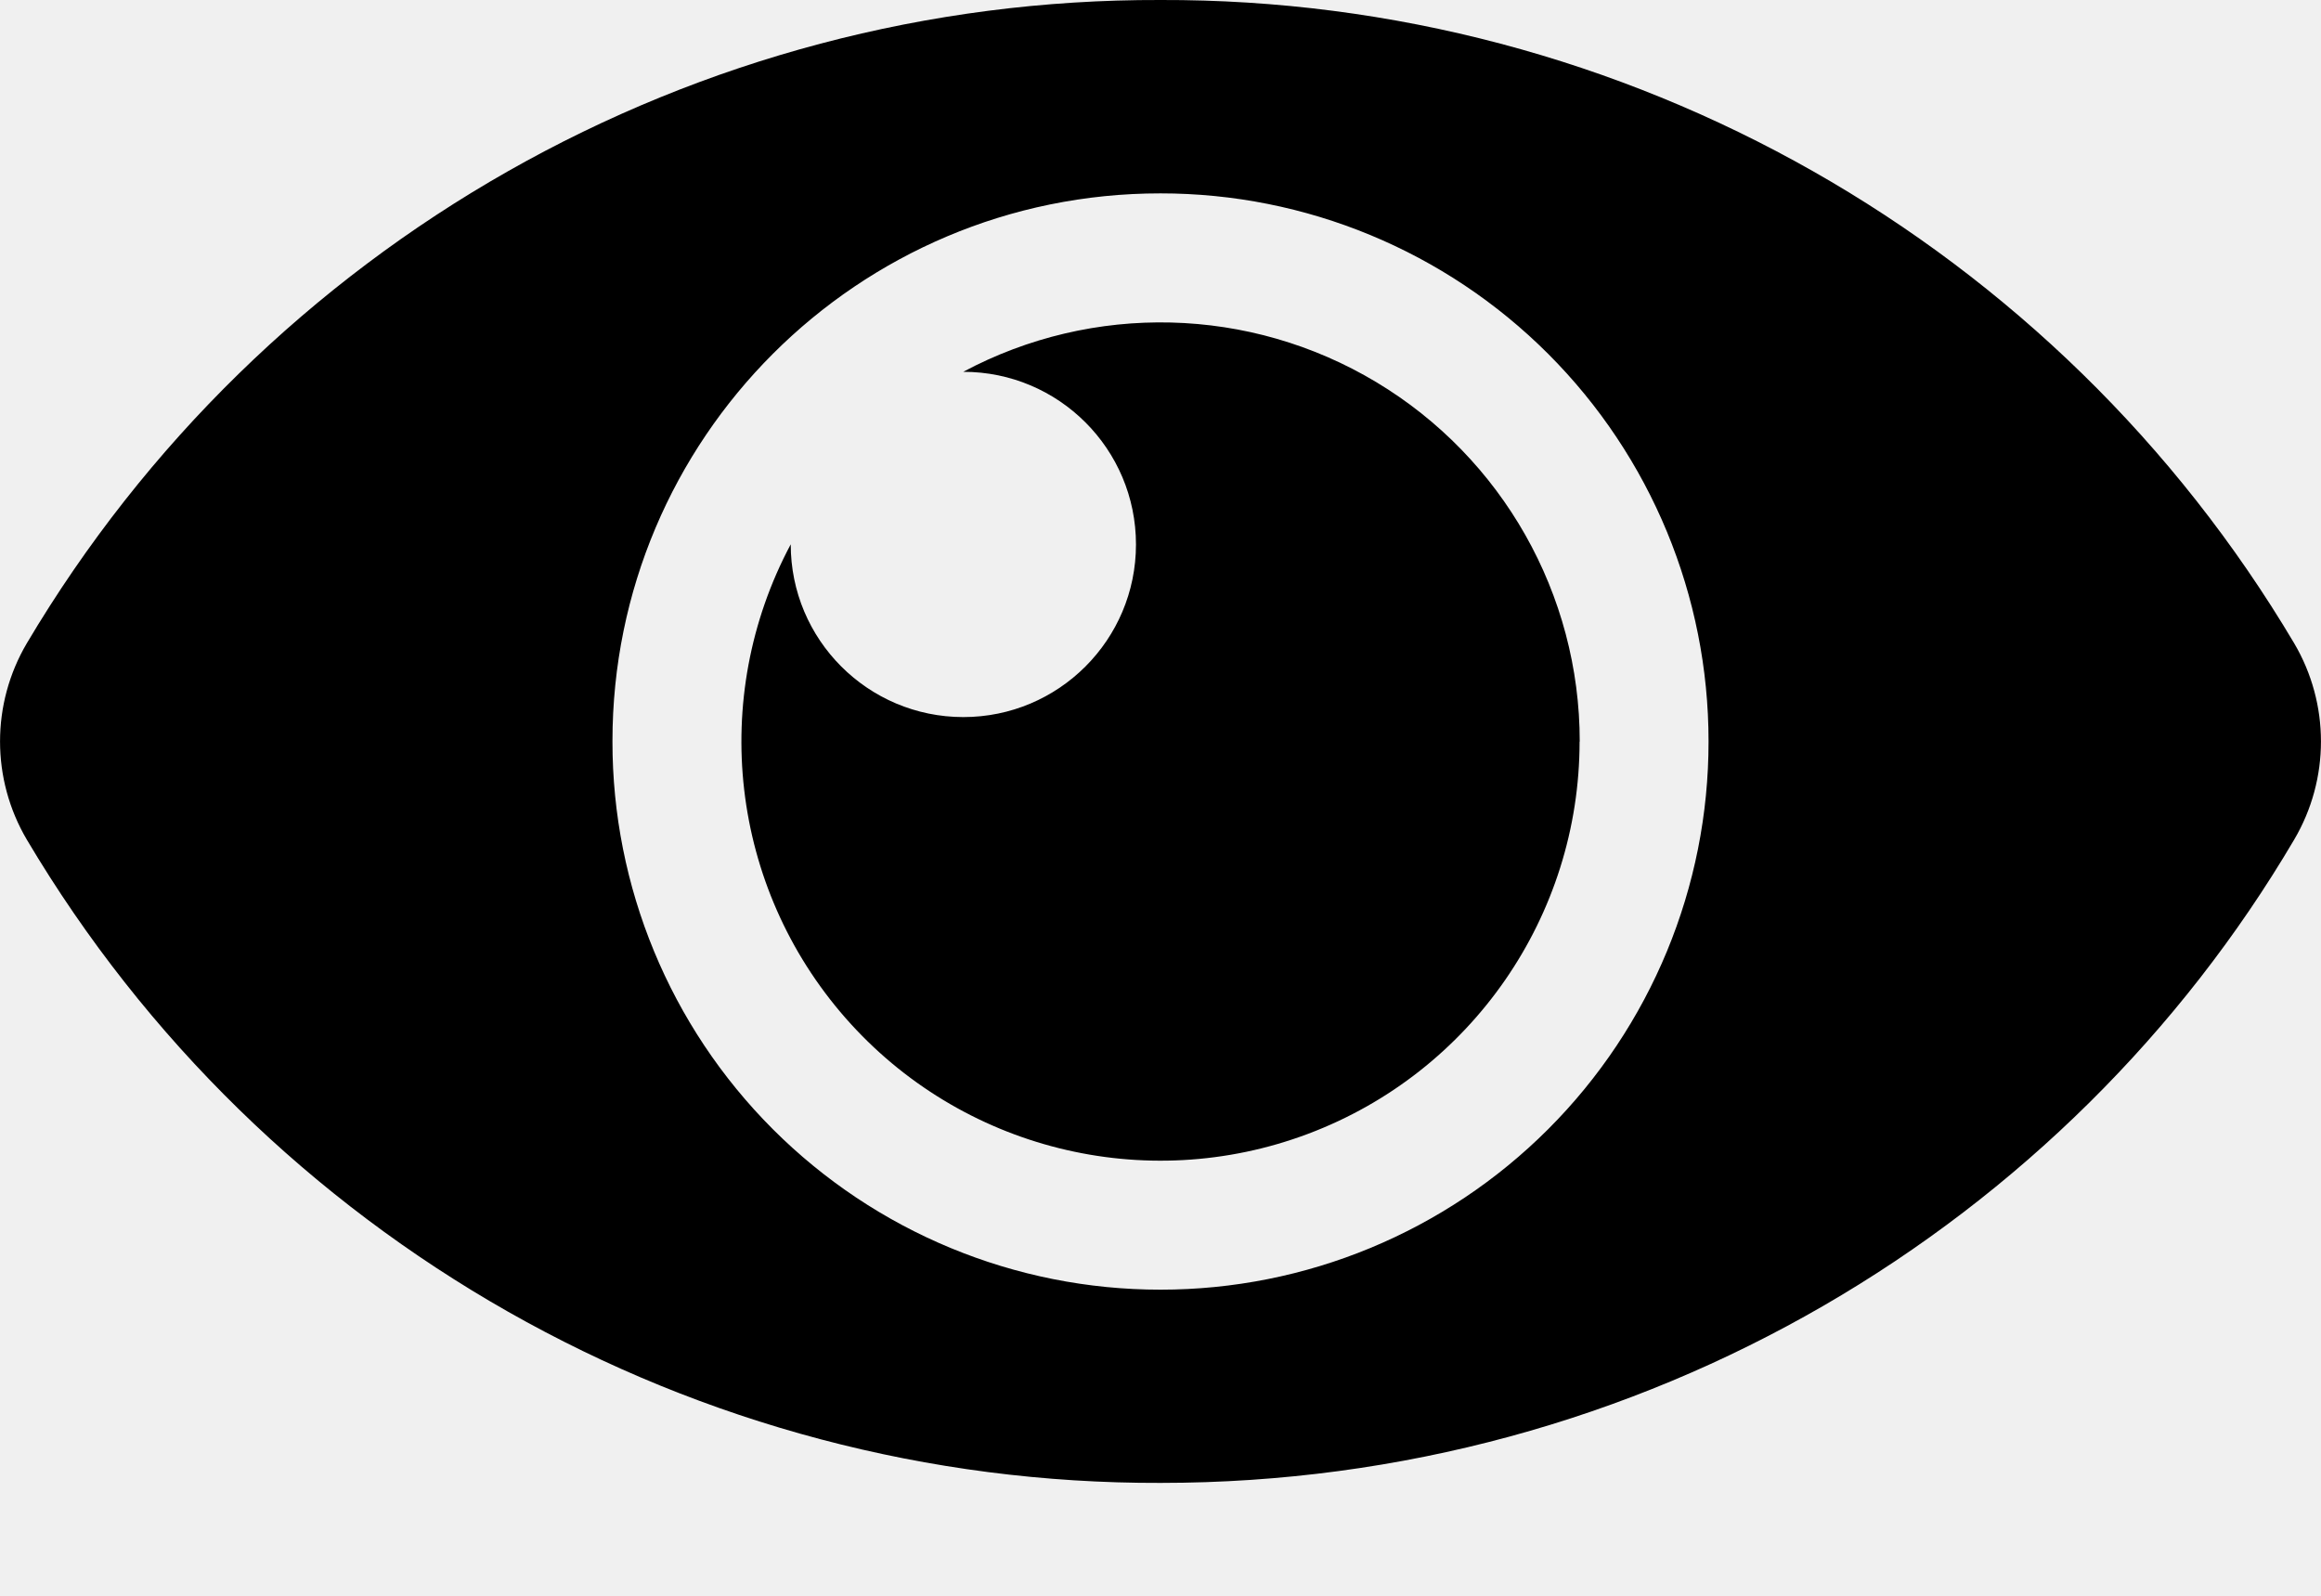
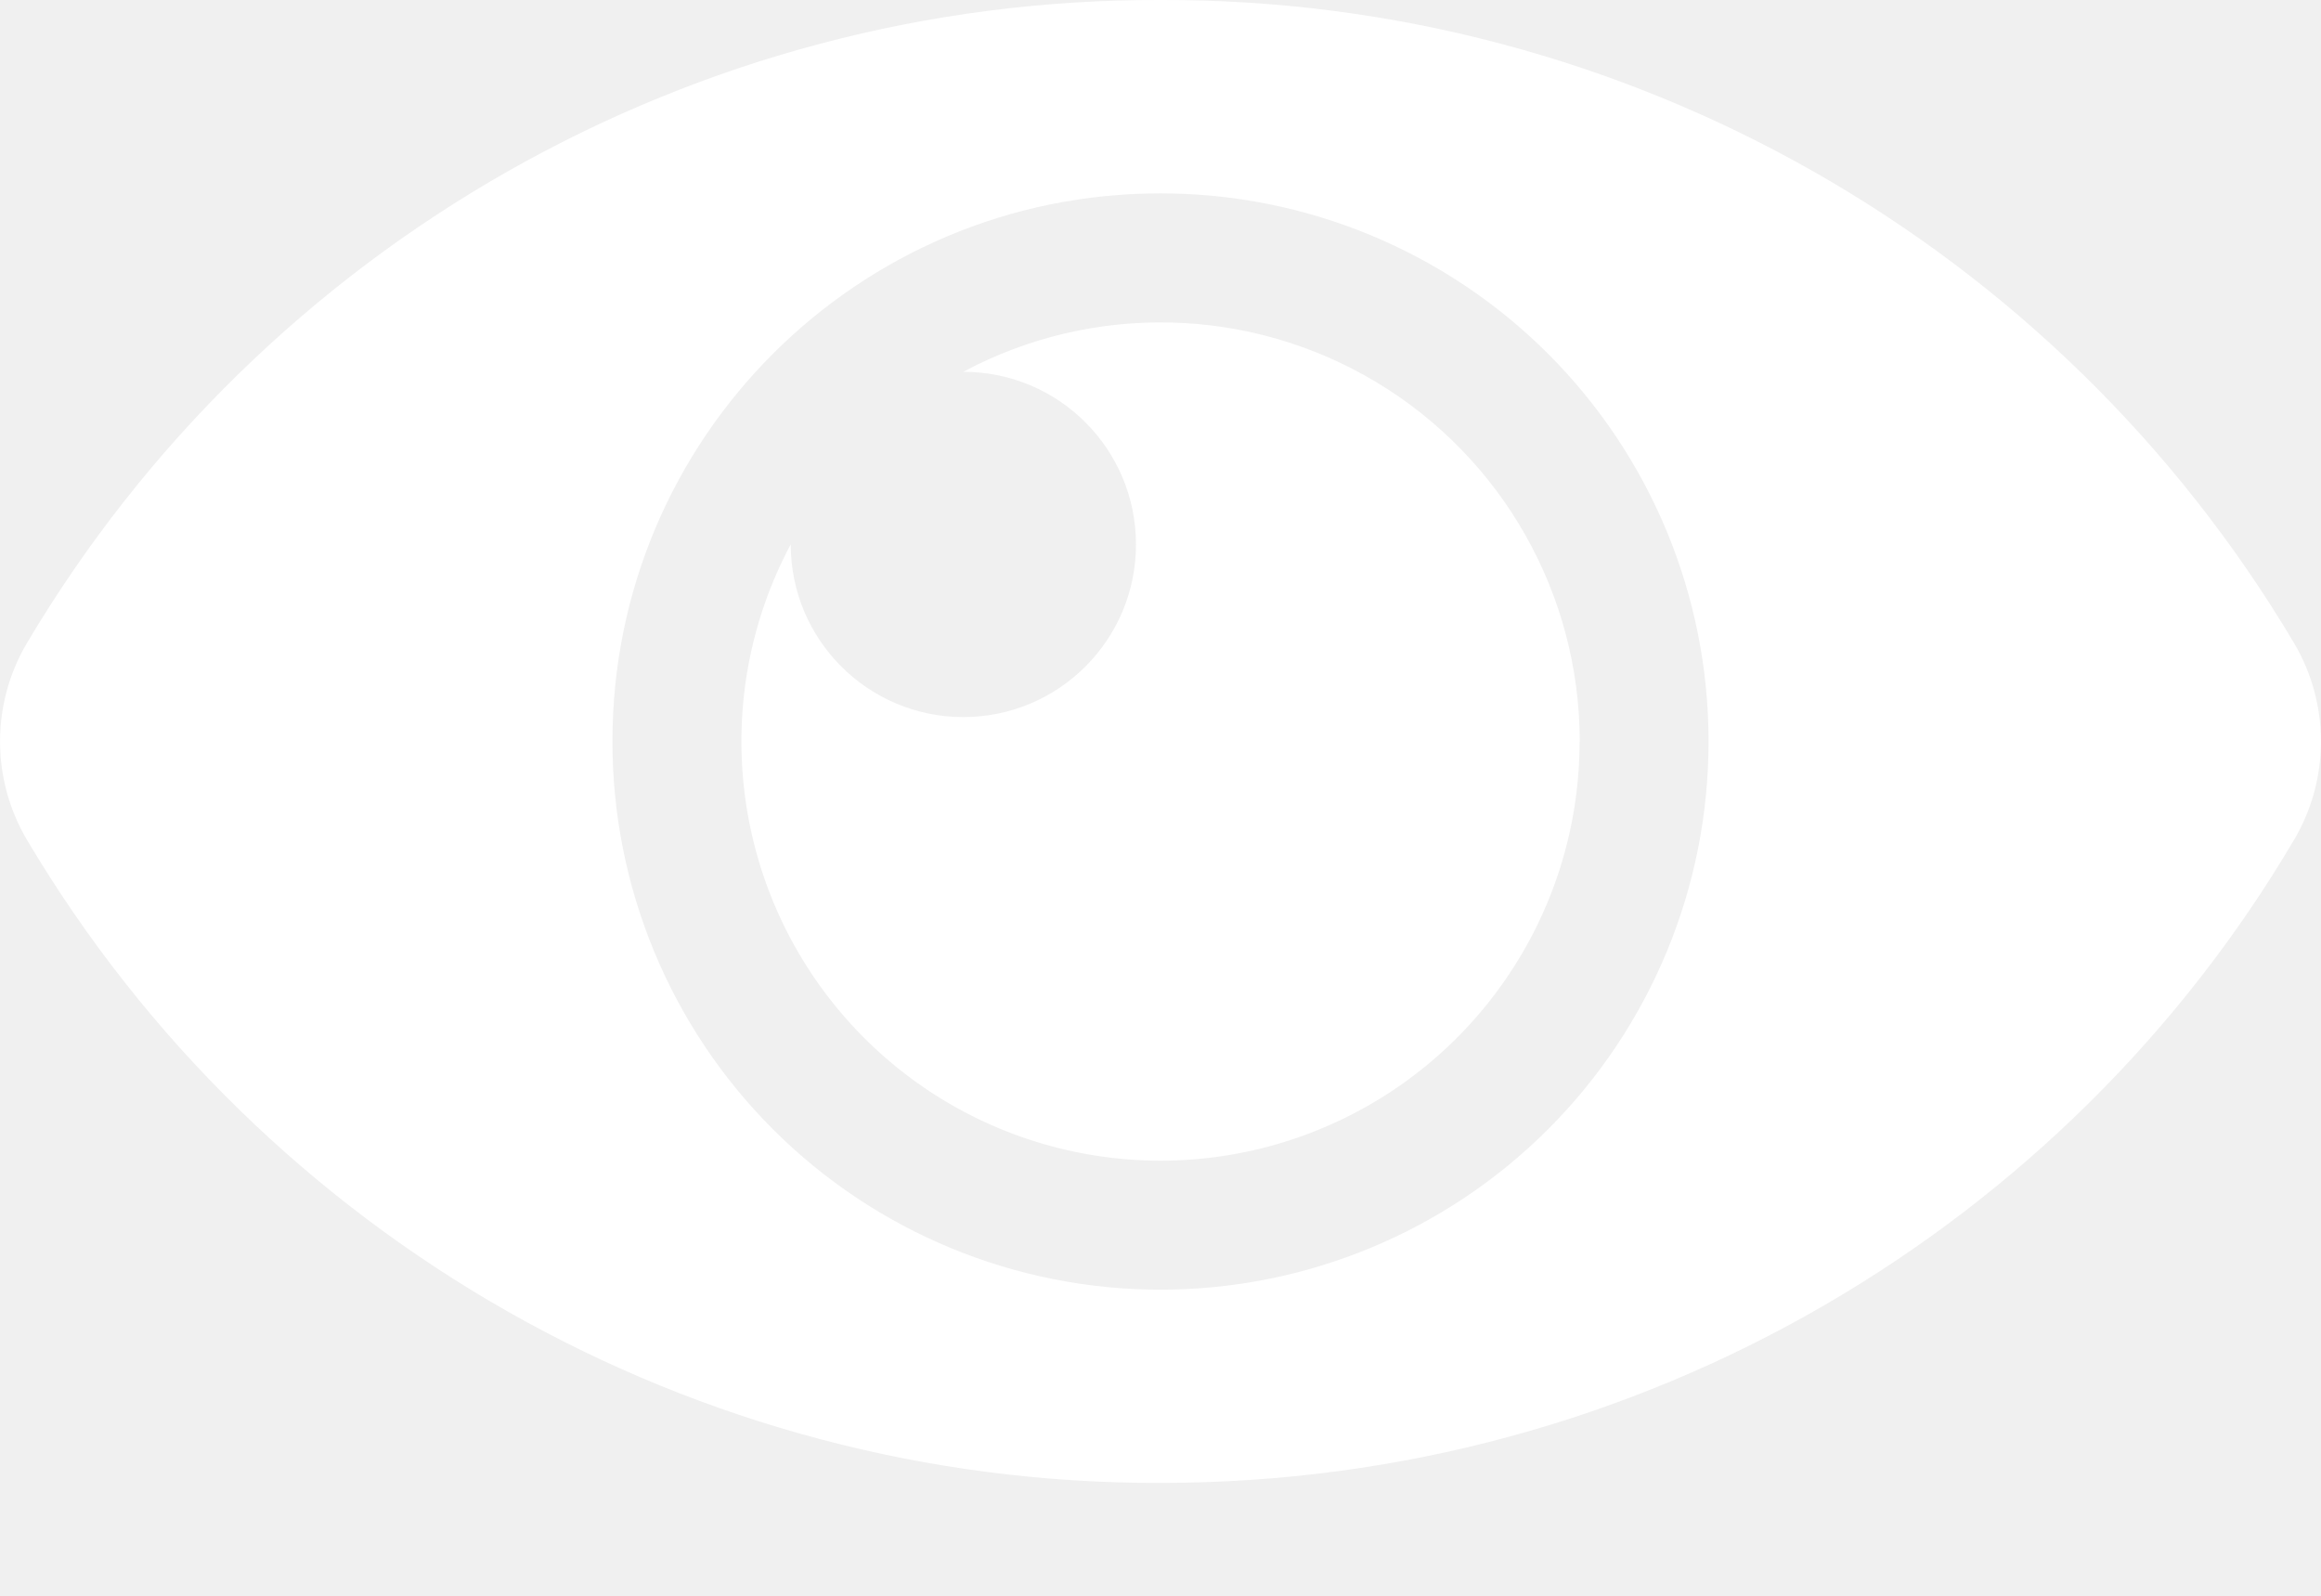
<svg xmlns="http://www.w3.org/2000/svg" width="16" height="11">
-   <path d="M15.815 4.434A9.055 9.055 0 0 0 8 0 9.055 9.055 0 0 0 .185 4.434a1.333 1.333 0 0 0 0 1.354A9.055 9.055 0 0 0 8 10.222c3.33 0 6.25-1.777 7.815-4.434a1.333 1.333 0 0 0 0-1.354ZM8 8.89A3.776 3.776 0 0 1 4.222 5.11 3.776 3.776 0 0 1 8 1.333a3.776 3.776 0 0 1 3.778 3.778A3.776 3.776 0 0 1 8 8.89Zm2.889-3.778a2.889 2.889 0 1 1-5.438-1.36 1.19 1.19 0 1 0 1.19-1.189H6.64a2.889 2.889 0 0 1 4.25 2.549Z" fill="#000" />
+   <path d="M15.815 4.434A9.055 9.055 0 0 0 8 0 9.055 9.055 0 0 0 .185 4.434a1.333 1.333 0 0 0 0 1.354A9.055 9.055 0 0 0 8 10.222c3.33 0 6.25-1.777 7.815-4.434a1.333 1.333 0 0 0 0-1.354ZM8 8.89A3.776 3.776 0 0 1 4.222 5.11 3.776 3.776 0 0 1 8 1.333a3.776 3.776 0 0 1 3.778 3.778A3.776 3.776 0 0 1 8 8.89Zm2.889-3.778a2.889 2.889 0 1 1-5.438-1.36 1.19 1.19 0 1 0 1.19-1.189H6.64a2.889 2.889 0 0 1 4.25 2.549Z" fill="#fff" />
</svg>
